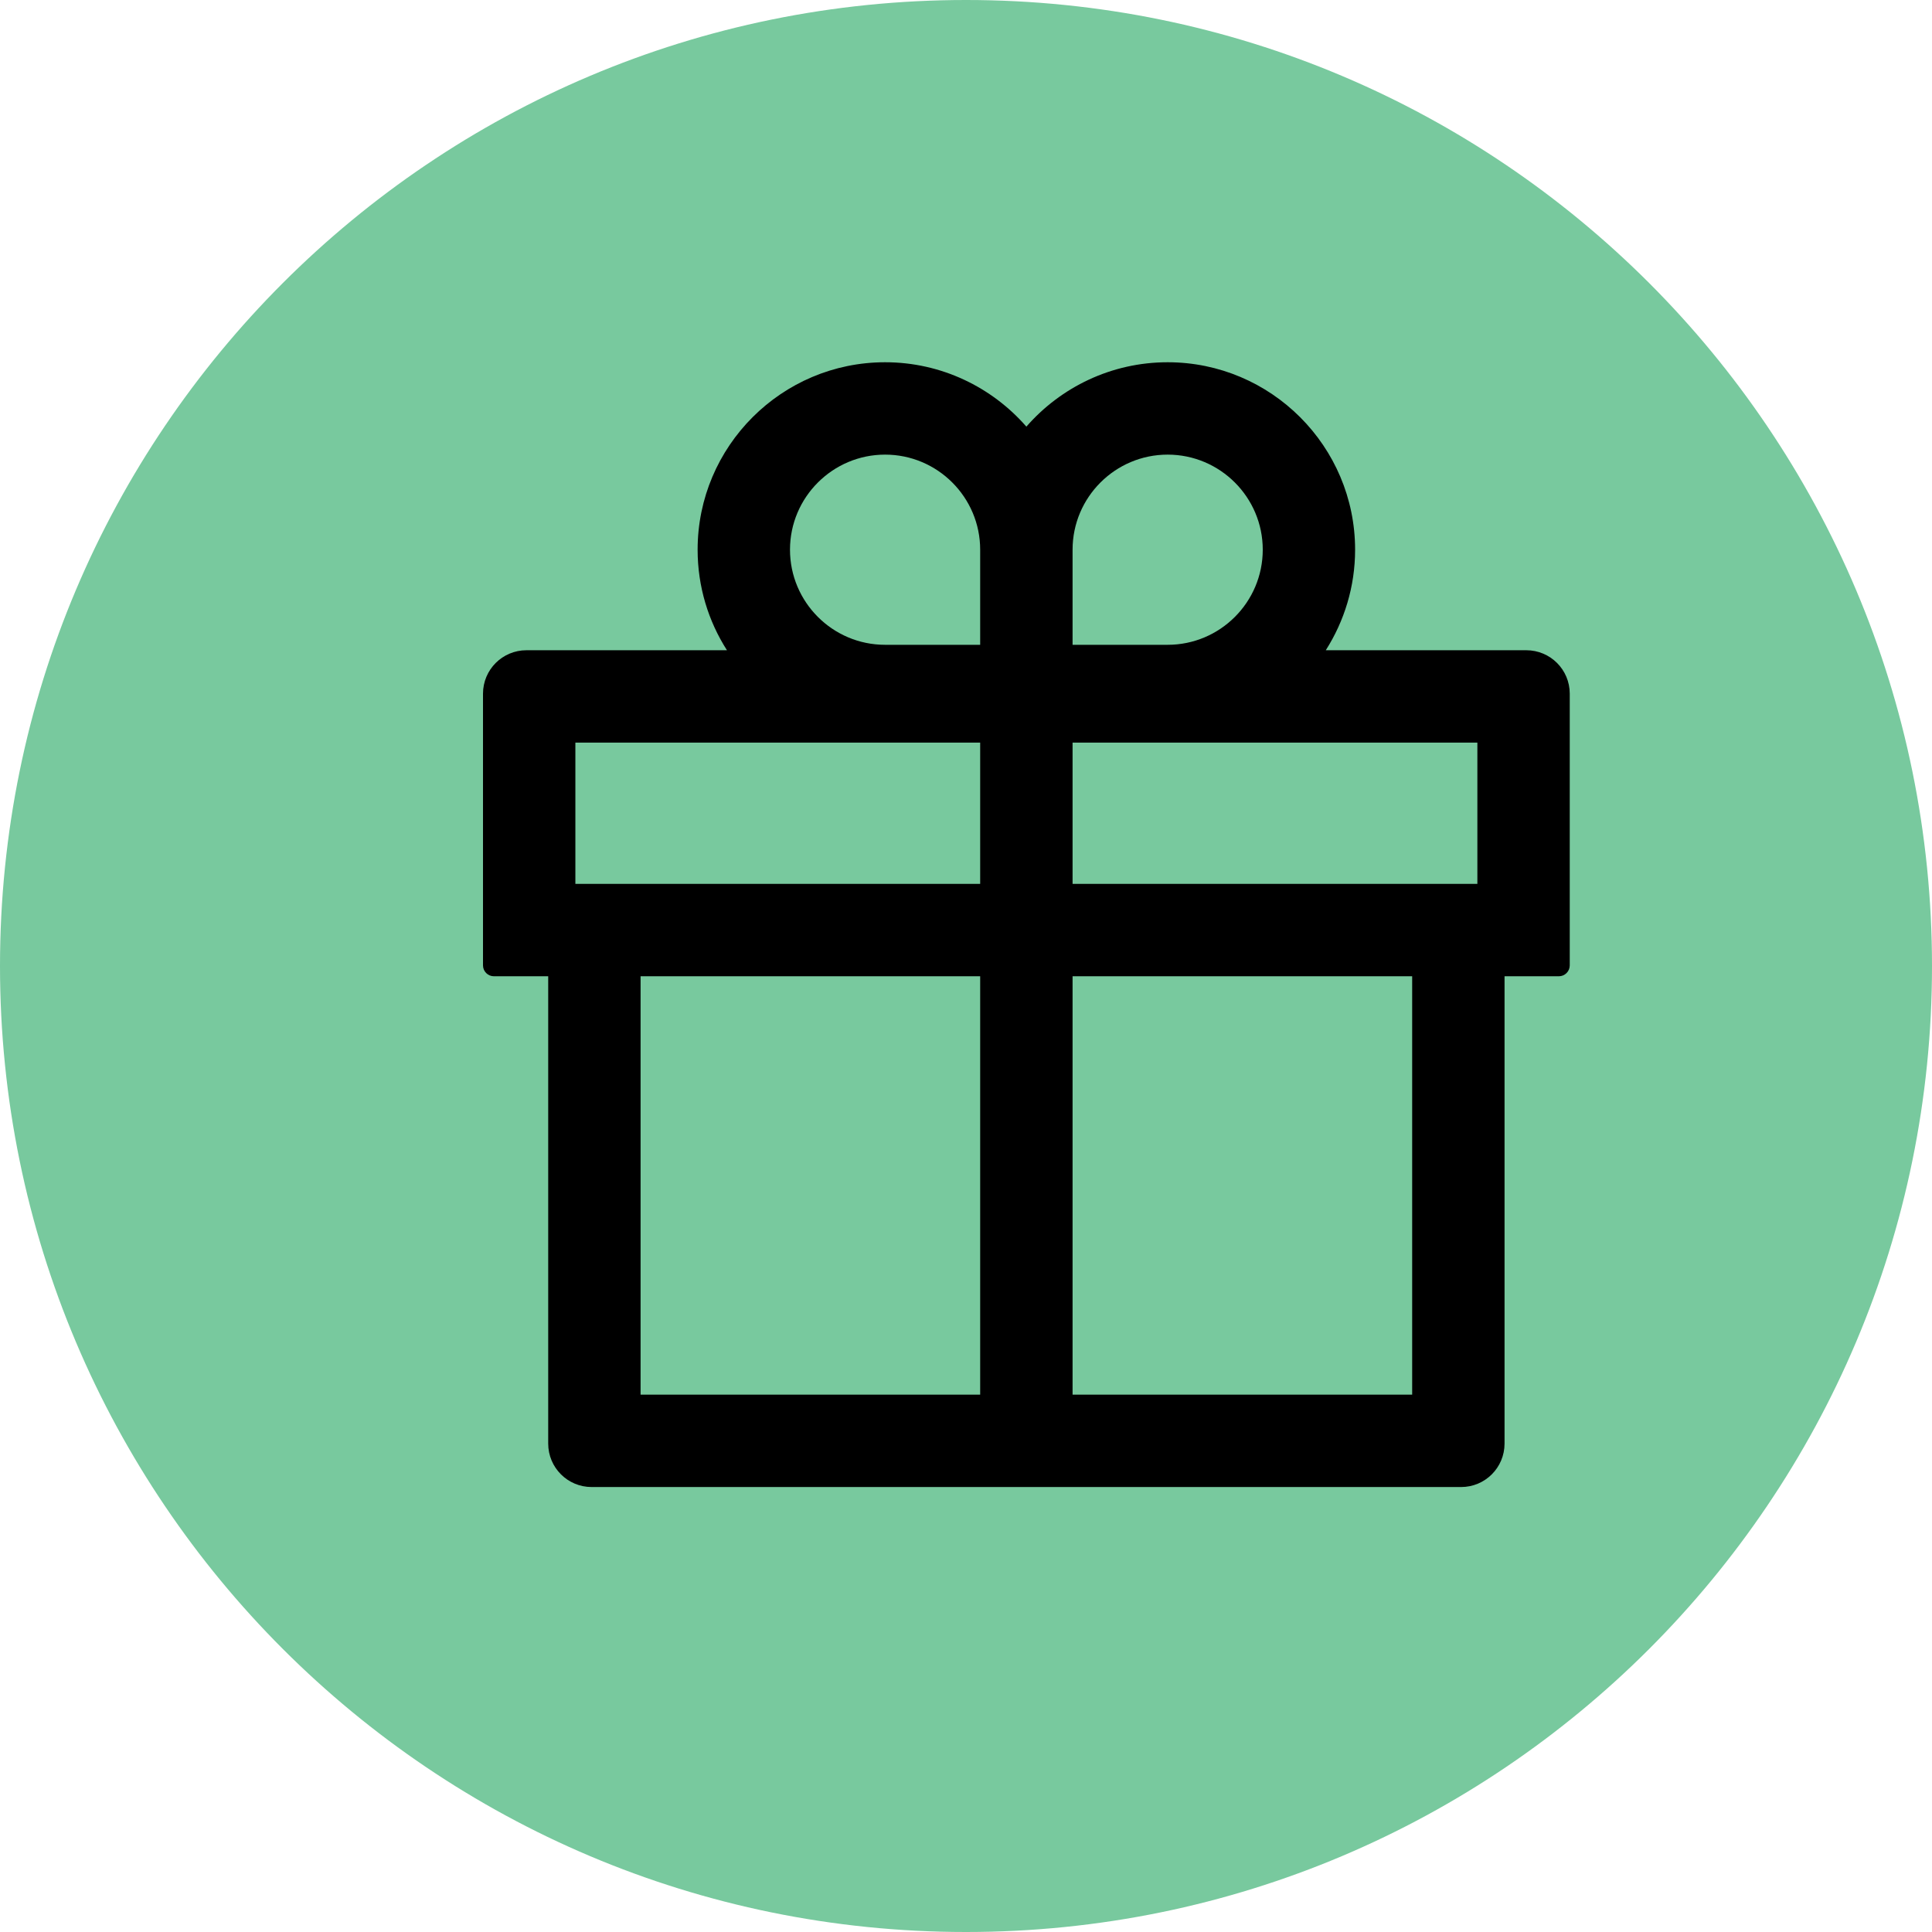
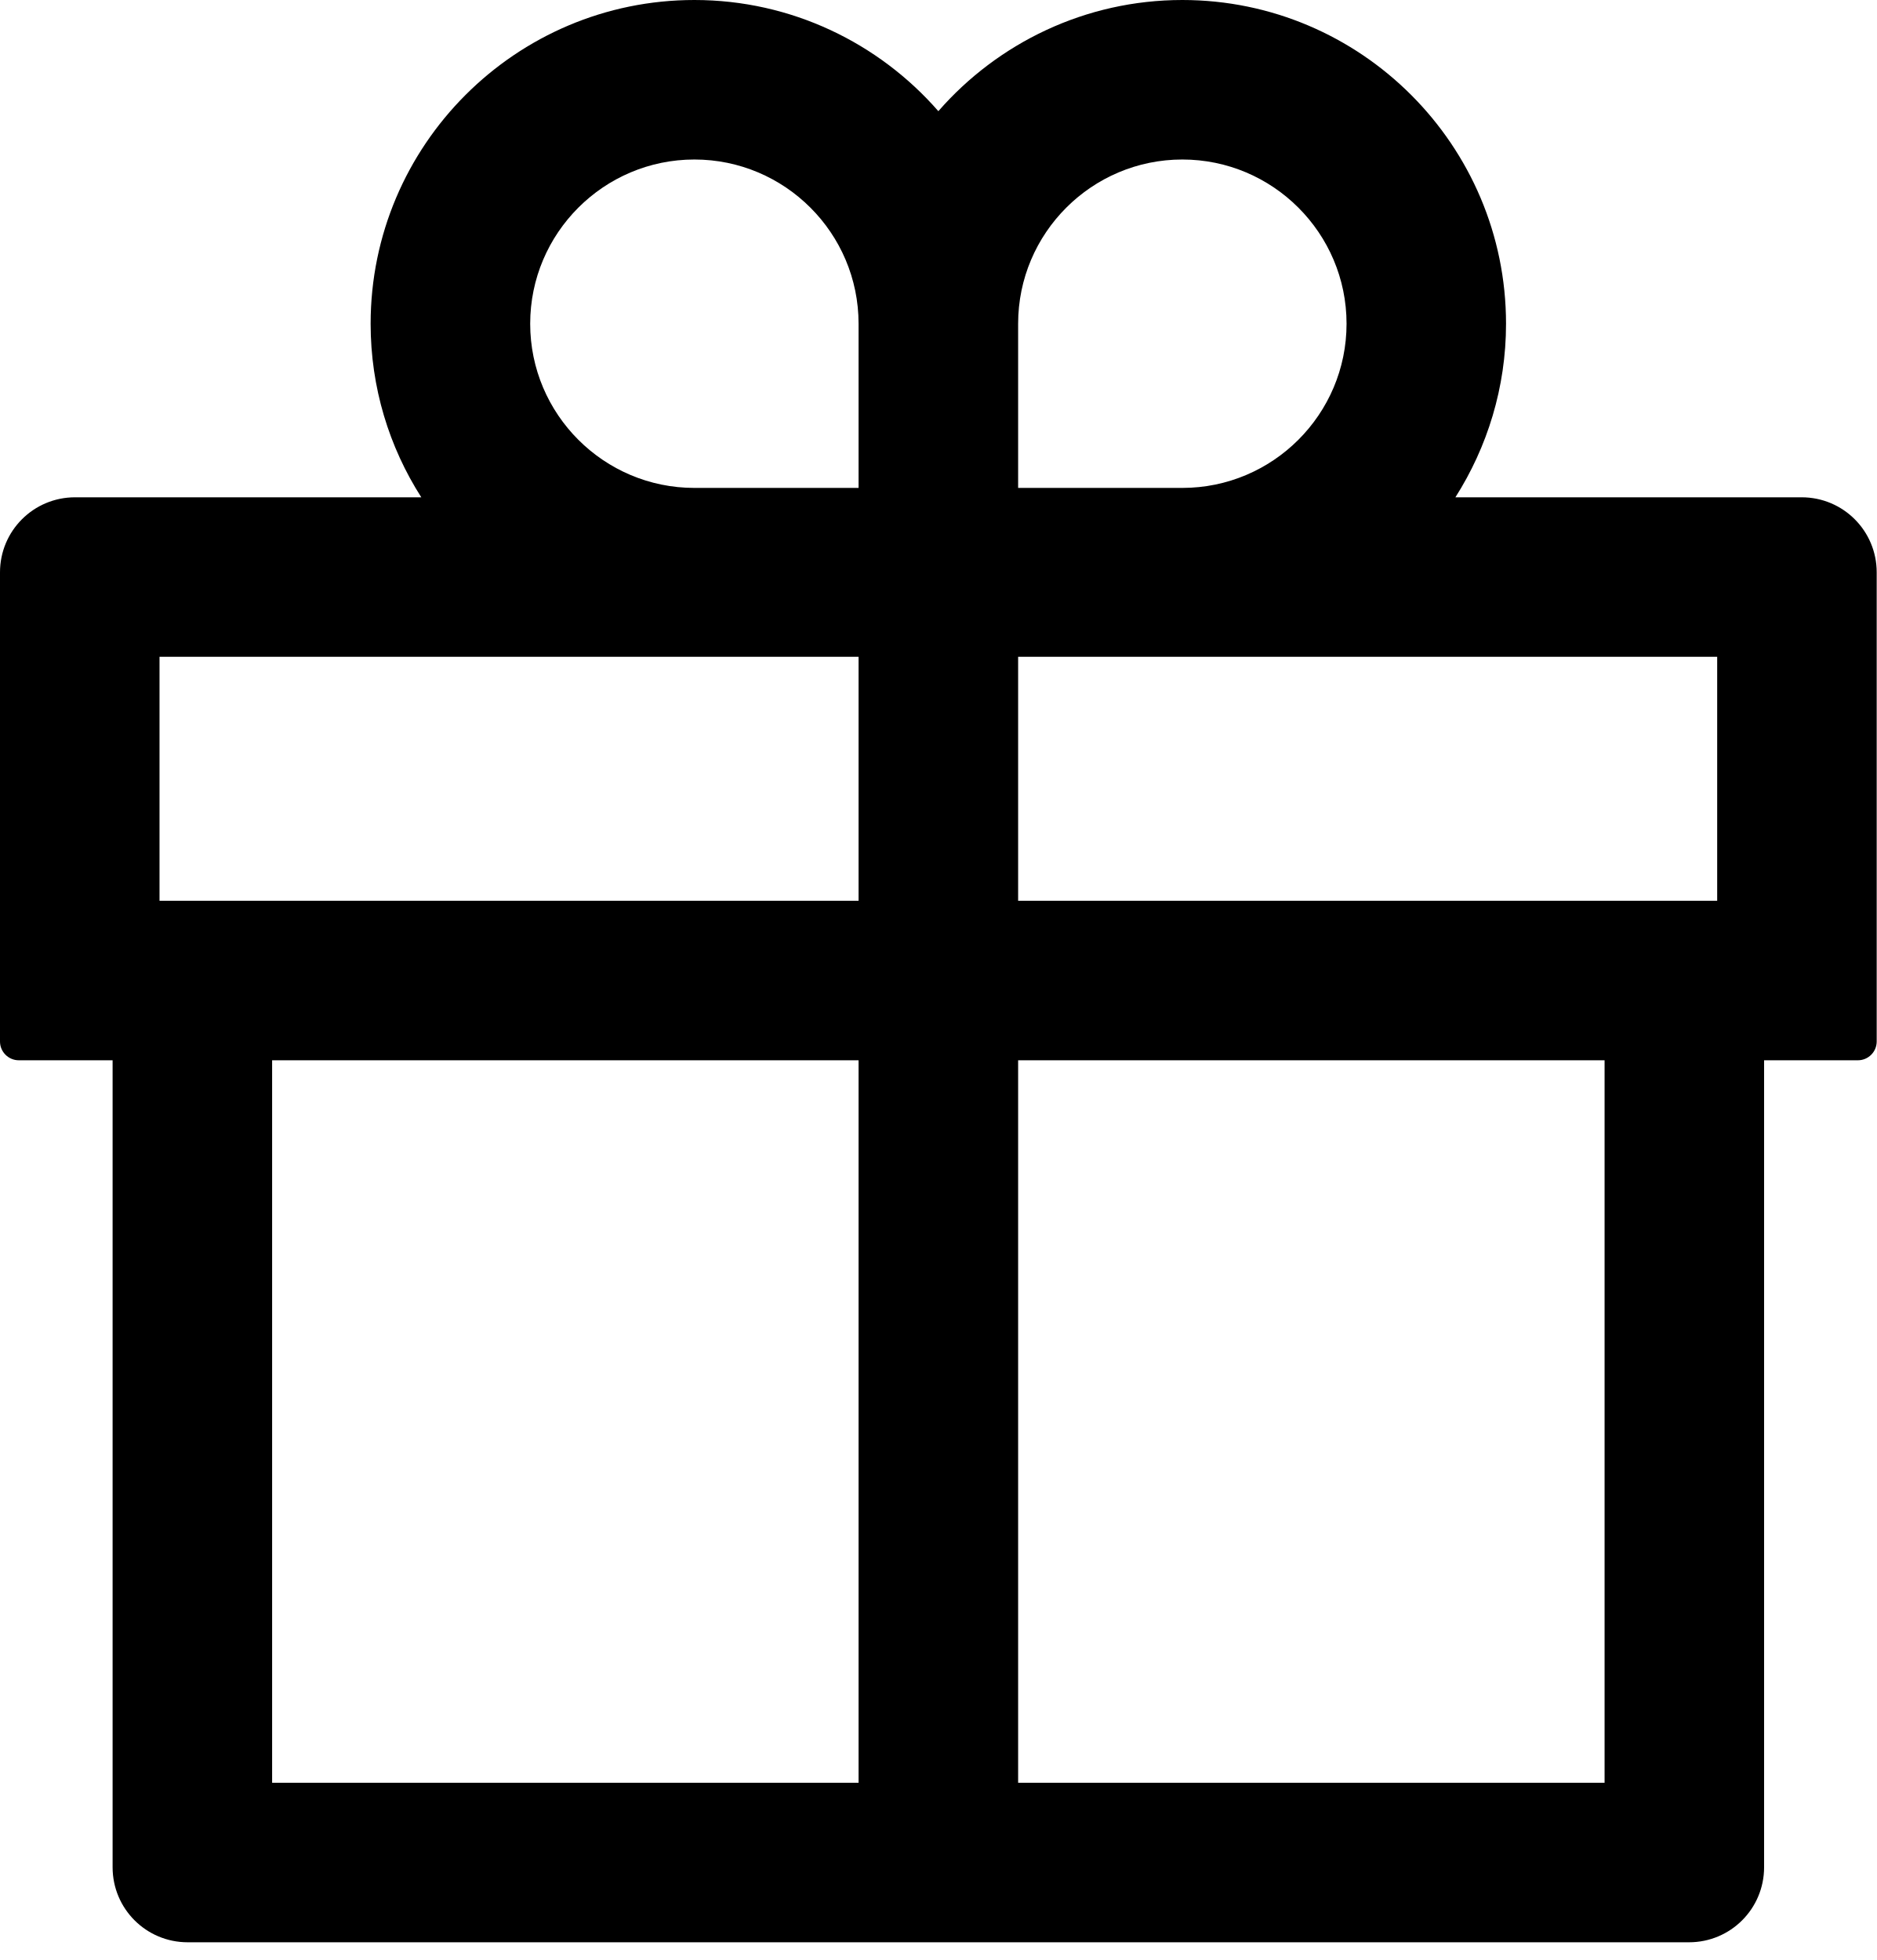
- <svg xmlns="http://www.w3.org/2000/svg" width="80" height="80" viewBox="0 0 80 80" fill="none">
-   <circle cx="40" cy="40" r="40" fill="#78C99E" />
-   <path d="M63.2 26.925H54.898C55.663 25.721 56.112 24.293 56.112 22.762C56.112 18.482 52.631 15 48.35 15C46.021 15 43.923 16.035 42.5 17.666C41.077 16.035 38.979 15 36.65 15C32.369 15 28.887 18.482 28.887 22.762C28.887 24.293 29.332 25.721 30.102 26.925H21.8C20.804 26.925 20 27.729 20 28.725V39.975C20 40.222 20.203 40.425 20.45 40.425H22.7V59.775C22.7 60.771 23.504 61.575 24.5 61.575H60.5C61.496 61.575 62.3 60.771 62.3 59.775V40.425H64.55C64.797 40.425 65 40.222 65 39.975V28.725C65 27.729 64.196 26.925 63.2 26.925ZM44.413 22.762C44.413 20.591 46.179 18.825 48.35 18.825C50.521 18.825 52.288 20.591 52.288 22.762C52.288 24.934 50.521 26.7 48.35 26.7H44.413V22.762ZM36.65 18.825C38.821 18.825 40.587 20.591 40.587 22.762V26.7H36.65C34.479 26.7 32.712 24.934 32.712 22.762C32.712 20.591 34.479 18.825 36.65 18.825ZM23.825 36.6V30.75H40.587V36.6H23.825ZM26.525 40.425H40.587V57.75H26.525V40.425ZM58.475 57.75H44.413V40.425H58.475V57.75ZM61.175 36.6H44.413V30.75H61.175V36.6Z" fill="black" />
+ <svg xmlns="http://www.w3.org/2000/svg" width="45" height="47" viewBox="0 0 45 47" fill="none">
+   <path d="M43.2 11.925H34.898C35.663 10.721 36.112 9.293 36.112 7.763C36.112 3.482 32.631 0 28.35 0C26.021 0 23.923 1.035 22.5 2.666C21.077 1.035 18.979 0 16.65 0C12.369 0 8.887 3.482 8.887 7.763C8.887 9.293 9.332 10.721 10.102 11.925H1.8C0.804 11.925 0 12.729 0 13.725V24.975C0 25.223 0.203 25.425 0.45 25.425H2.7V44.775C2.7 45.771 3.504 46.575 4.5 46.575H40.5C41.496 46.575 42.3 45.771 42.3 44.775V25.425H44.55C44.797 25.425 45 25.223 45 24.975V13.725C45 12.729 44.196 11.925 43.2 11.925ZM24.413 7.763C24.413 5.591 26.179 3.825 28.35 3.825C30.521 3.825 32.288 5.591 32.288 7.763C32.288 9.934 30.521 11.7 28.35 11.7H24.413V7.763ZM16.65 3.825C18.821 3.825 20.587 5.591 20.587 7.763V11.7H16.65C14.479 11.7 12.713 9.934 12.713 7.763C12.713 5.591 14.479 3.825 16.65 3.825ZM3.825 21.6V15.75H20.587V21.6H3.825ZM6.525 25.425H20.587V42.75H6.525V25.425ZM38.475 42.75H24.413V25.425H38.475V42.75ZM41.175 21.6H24.413V15.75H41.175V21.6Z" fill="black" />
</svg>
